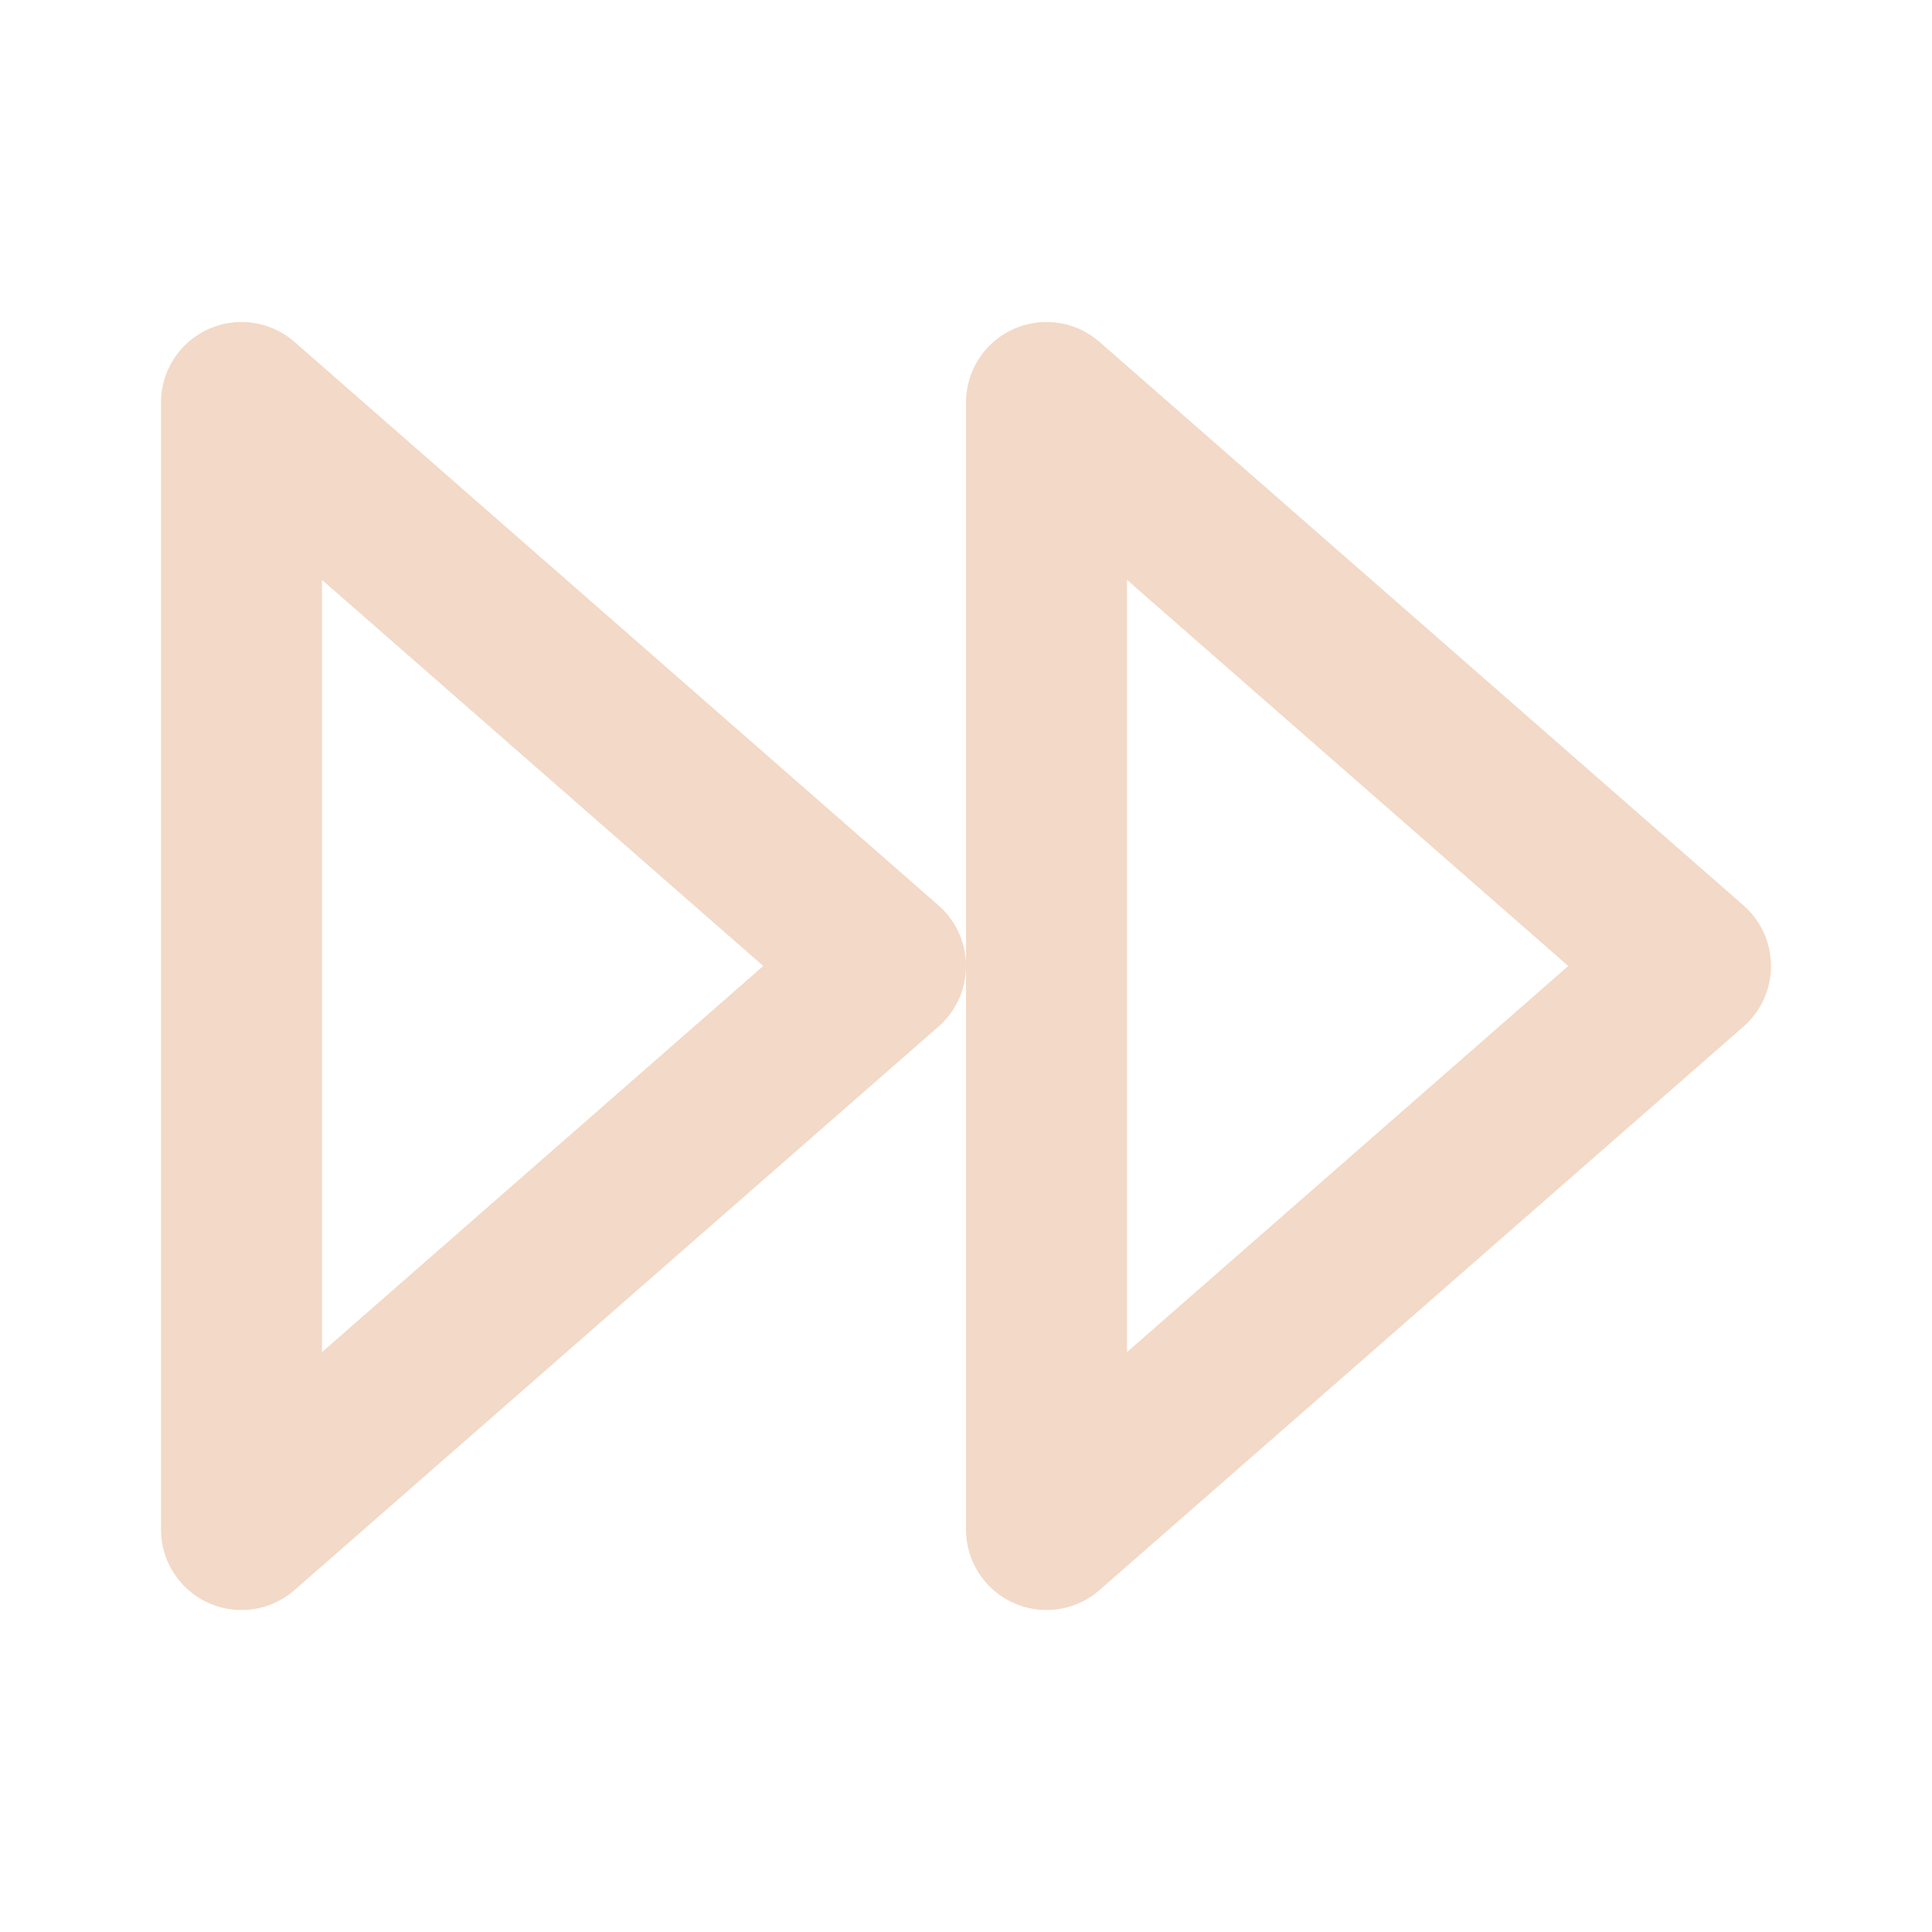
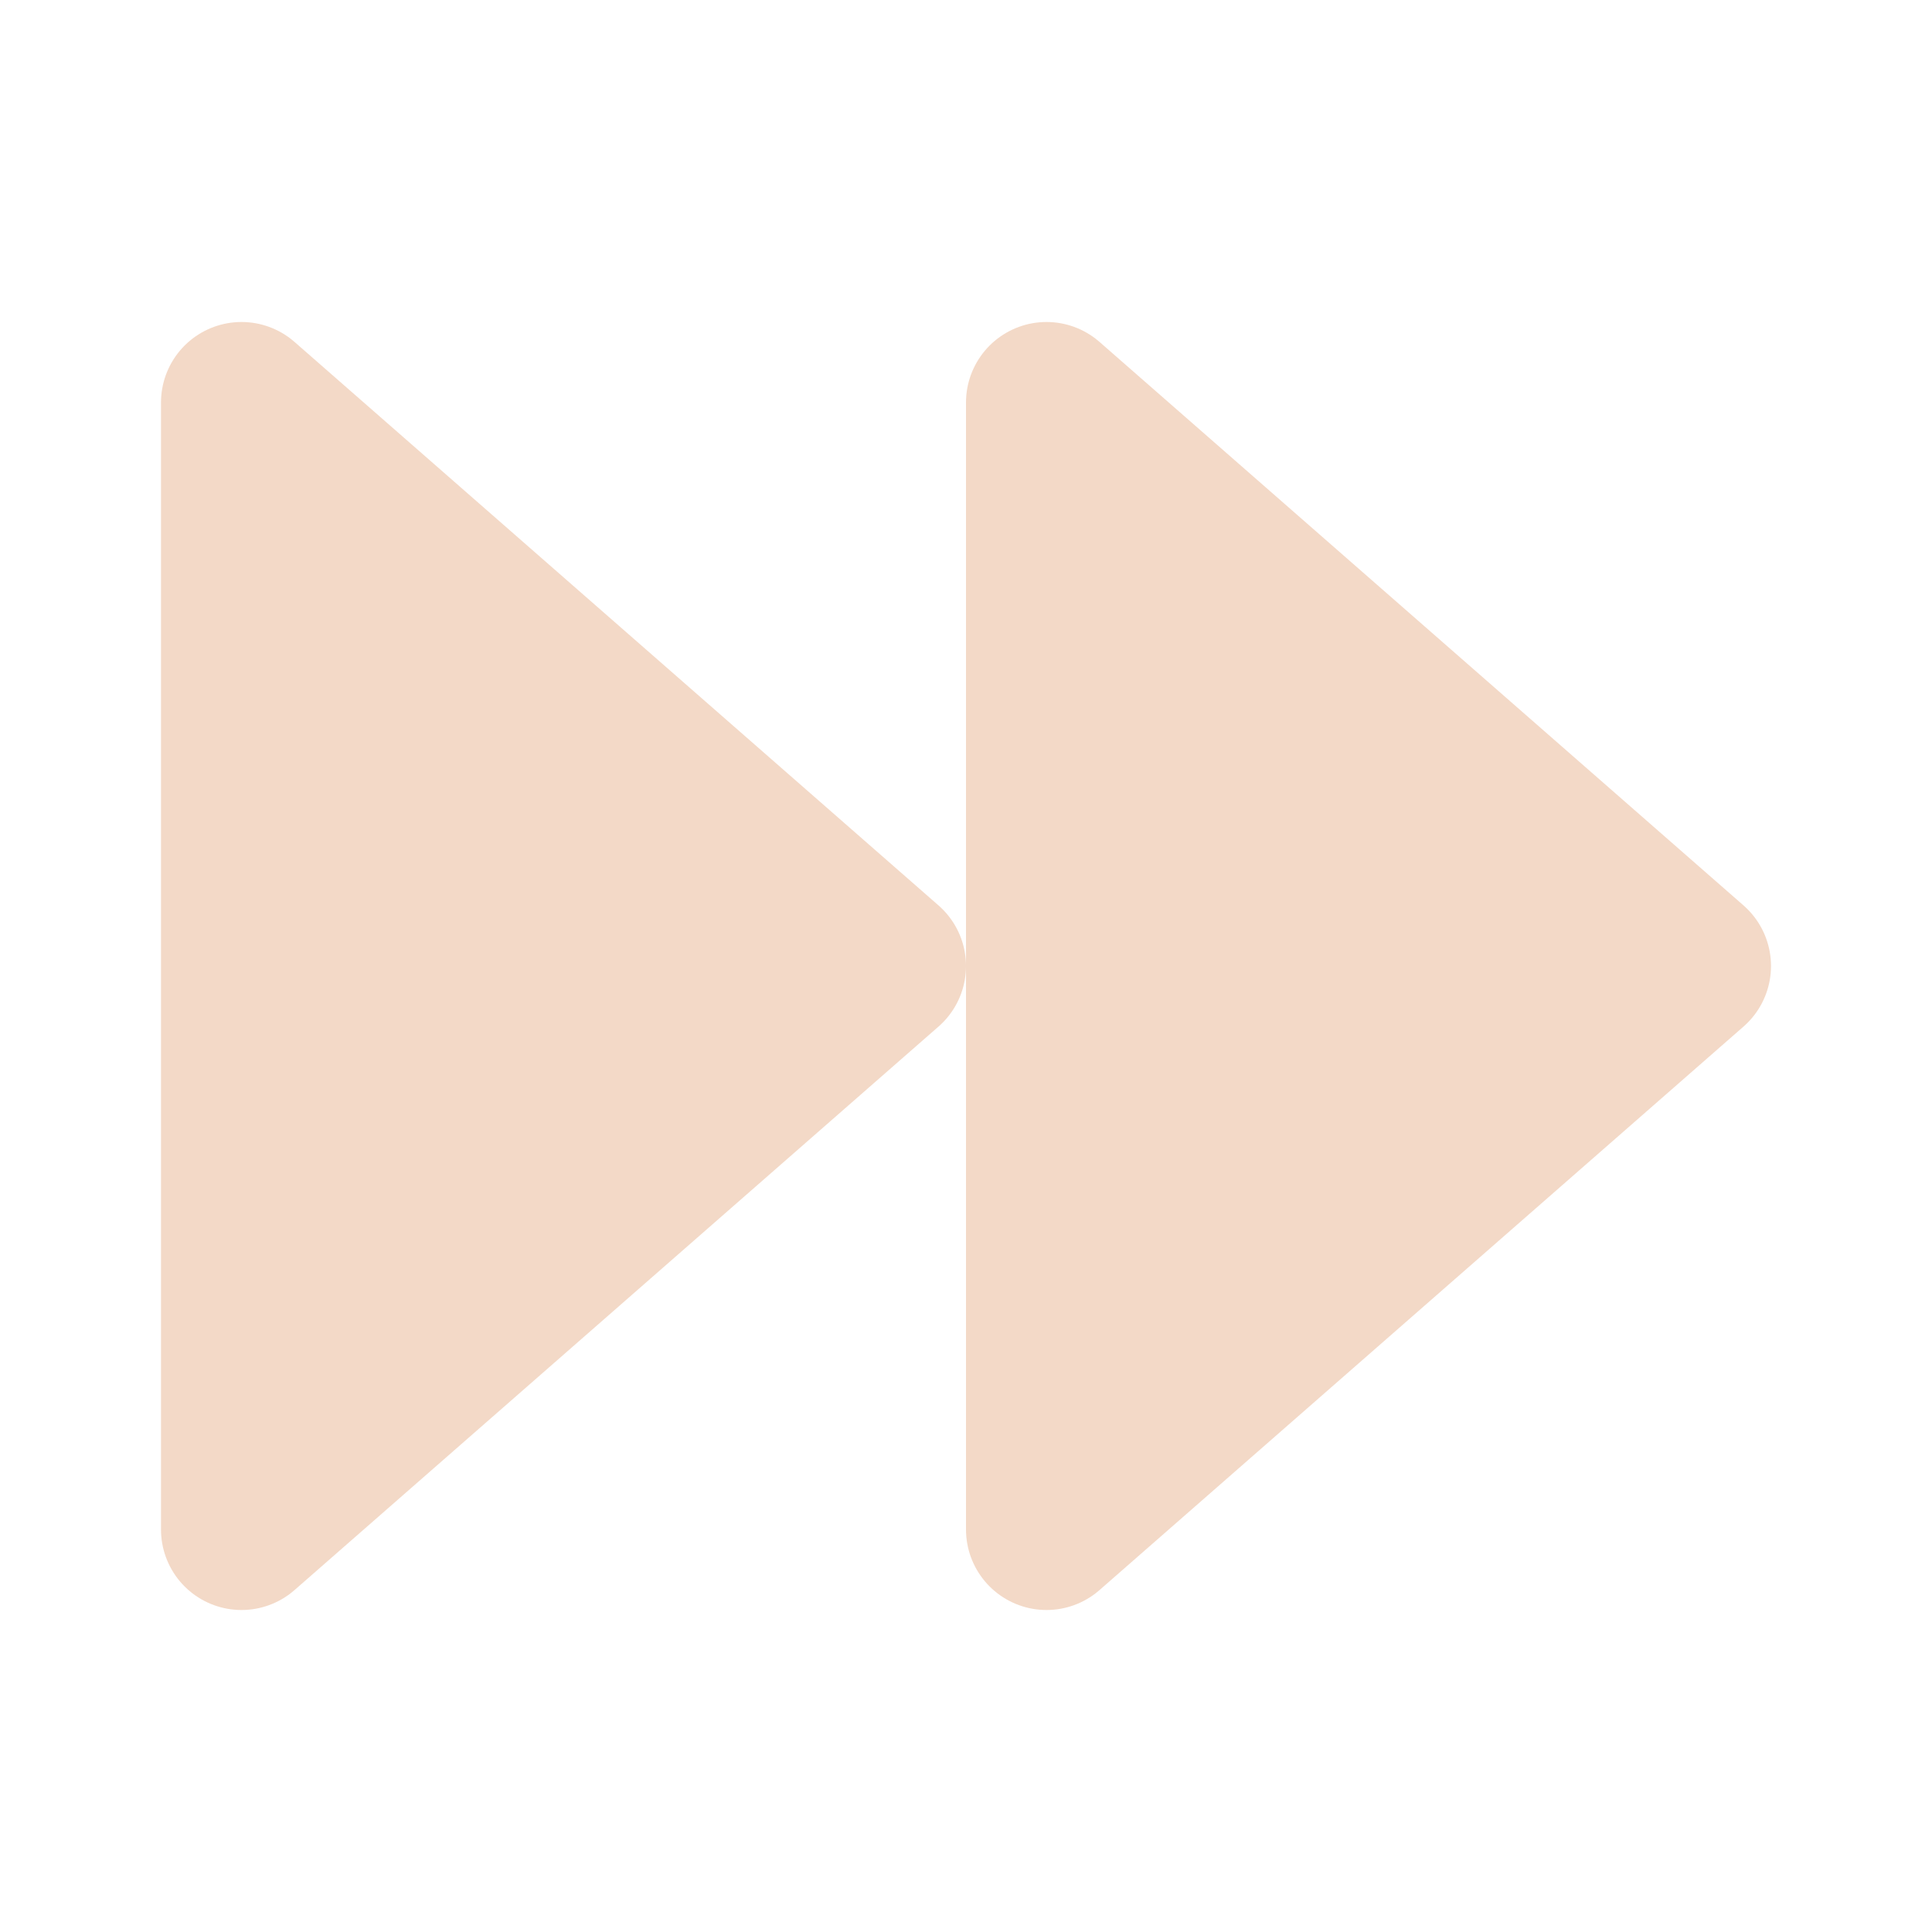
<svg xmlns="http://www.w3.org/2000/svg" width="24" height="24" viewBox="0 0 24 24" fill="none" stroke="#F3D9C7" stroke-width="2" stroke-linecap="round" stroke-linejoin="round">
-   <path d="M3 5l8 7-8 7V5z" />
-   <path d="M13 5l8 7-8 7V5z" />
+   <path d="M3 5l8 7-8 7V5z" fill="#F3D9C7" />
+   <path d="M13 5l8 7-8 7V5z" fill="#F3D9C7" />
</svg>
